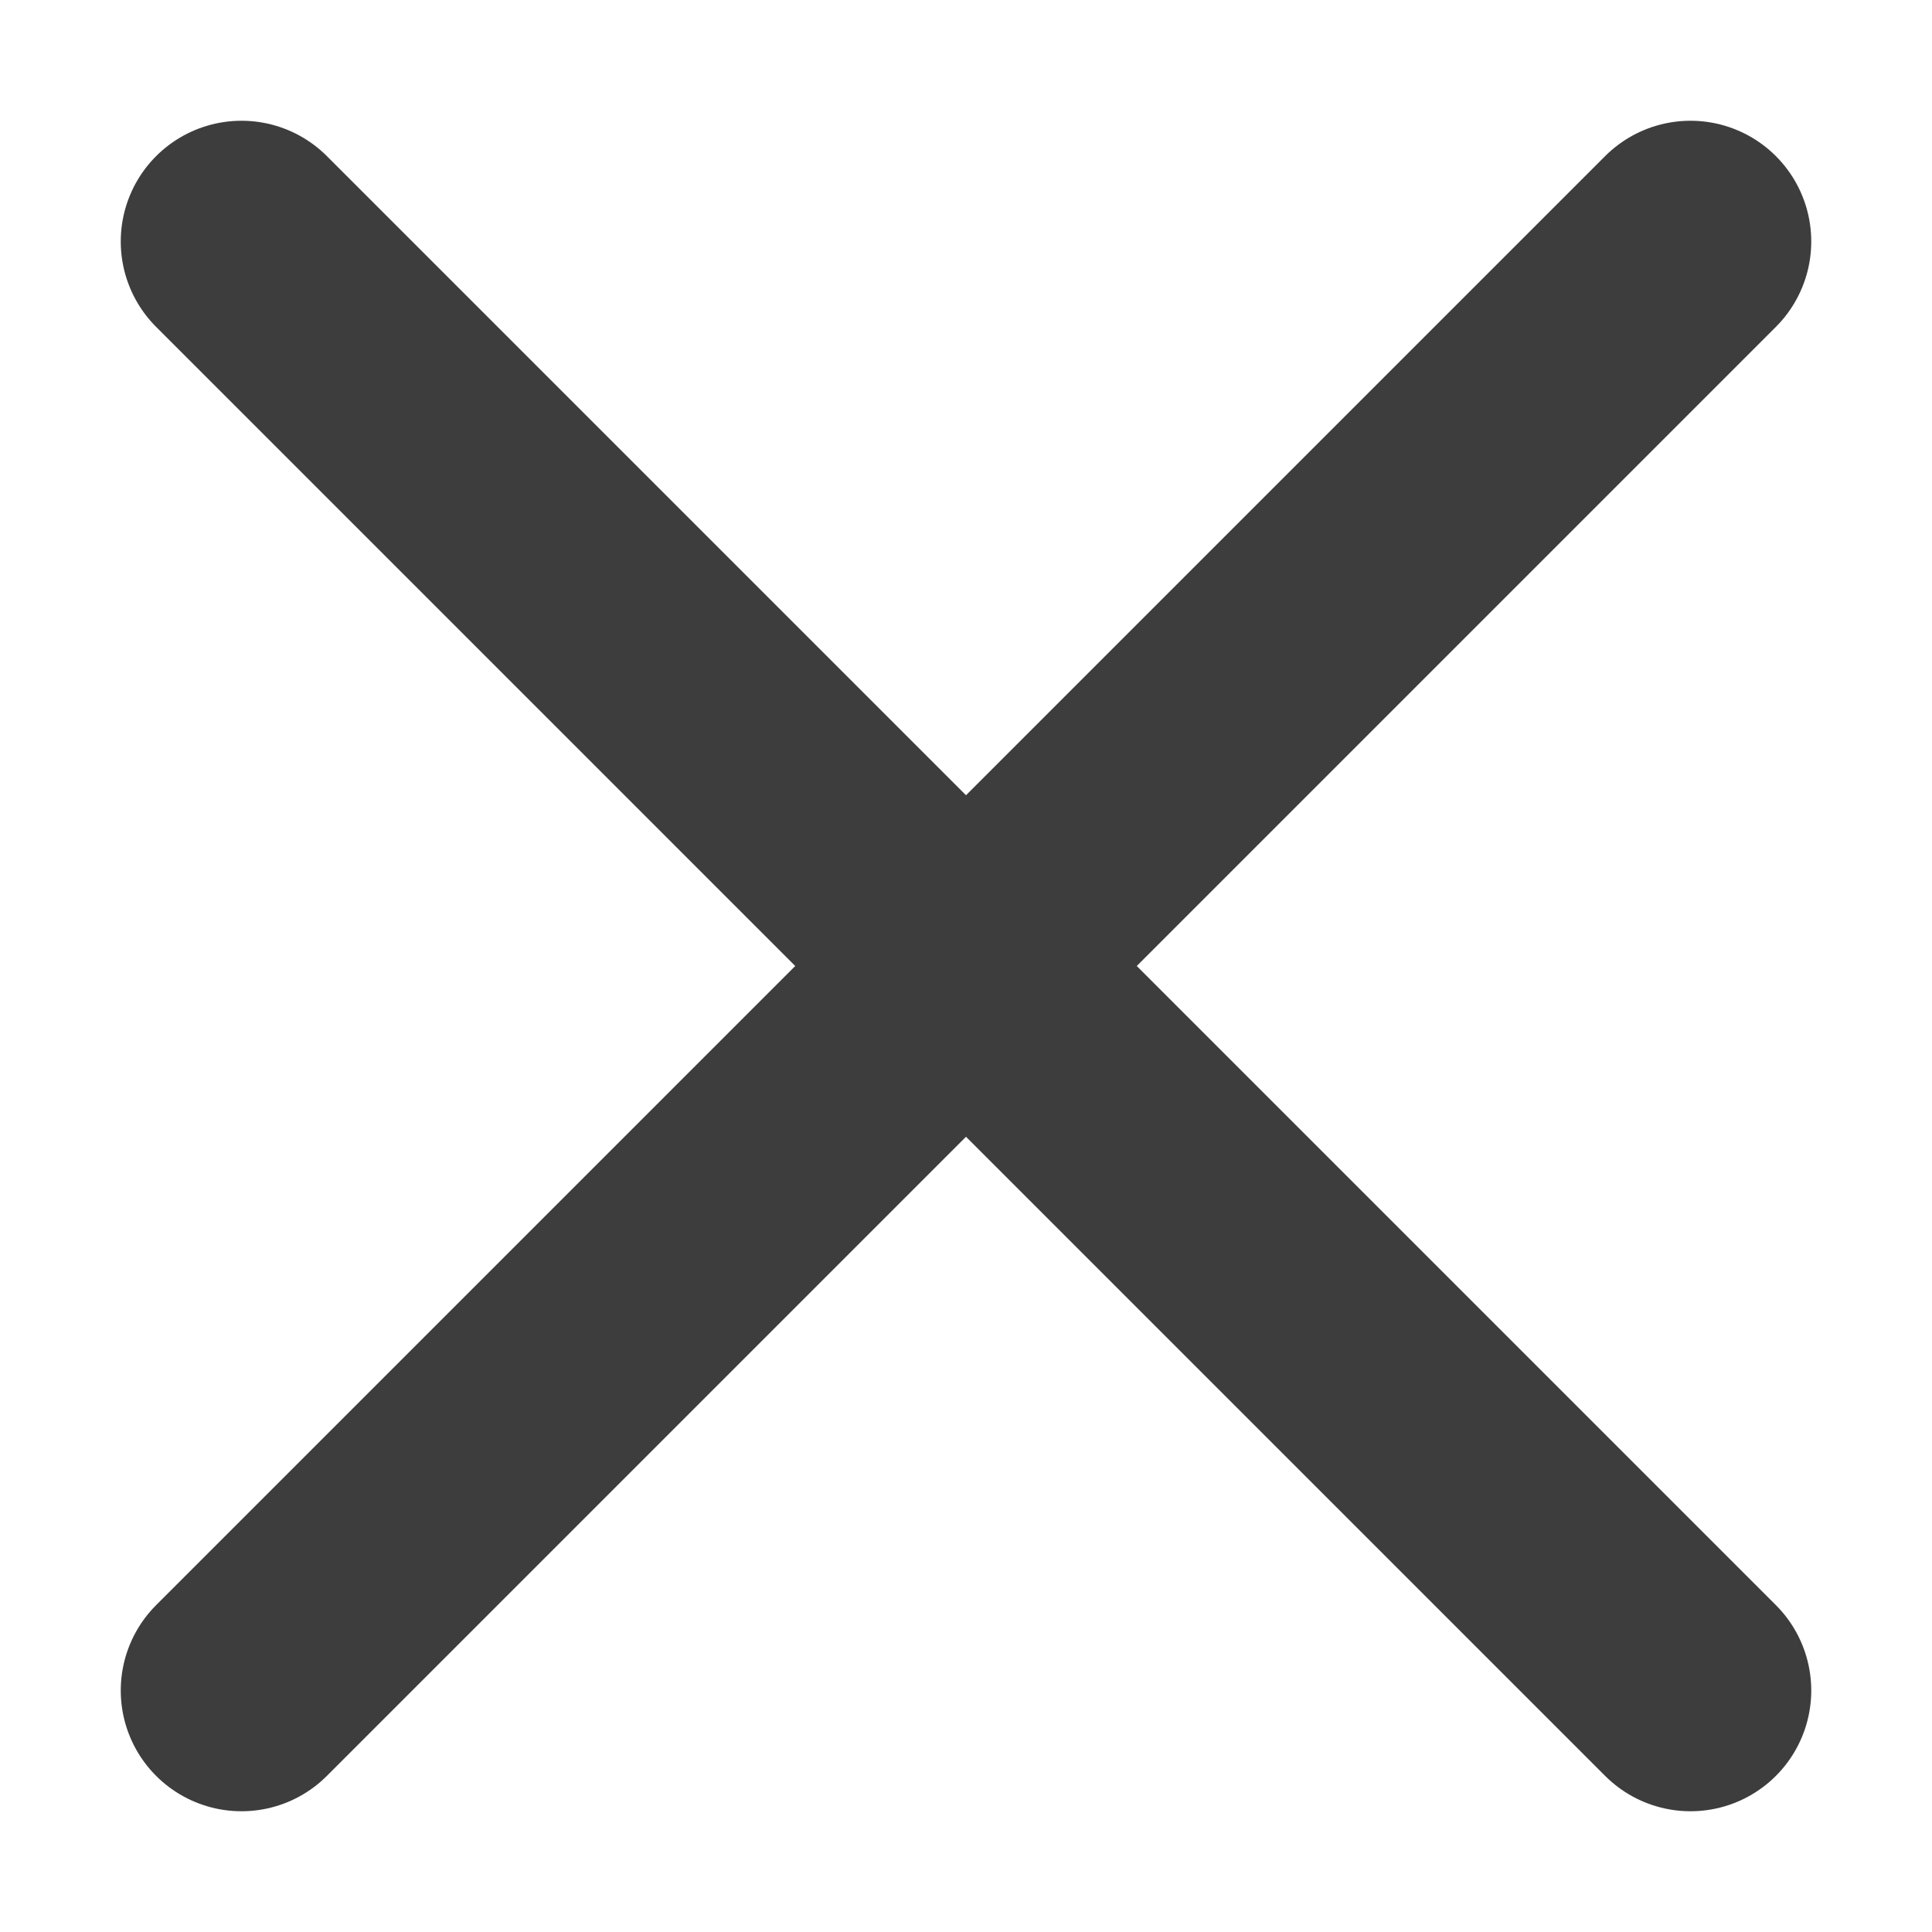
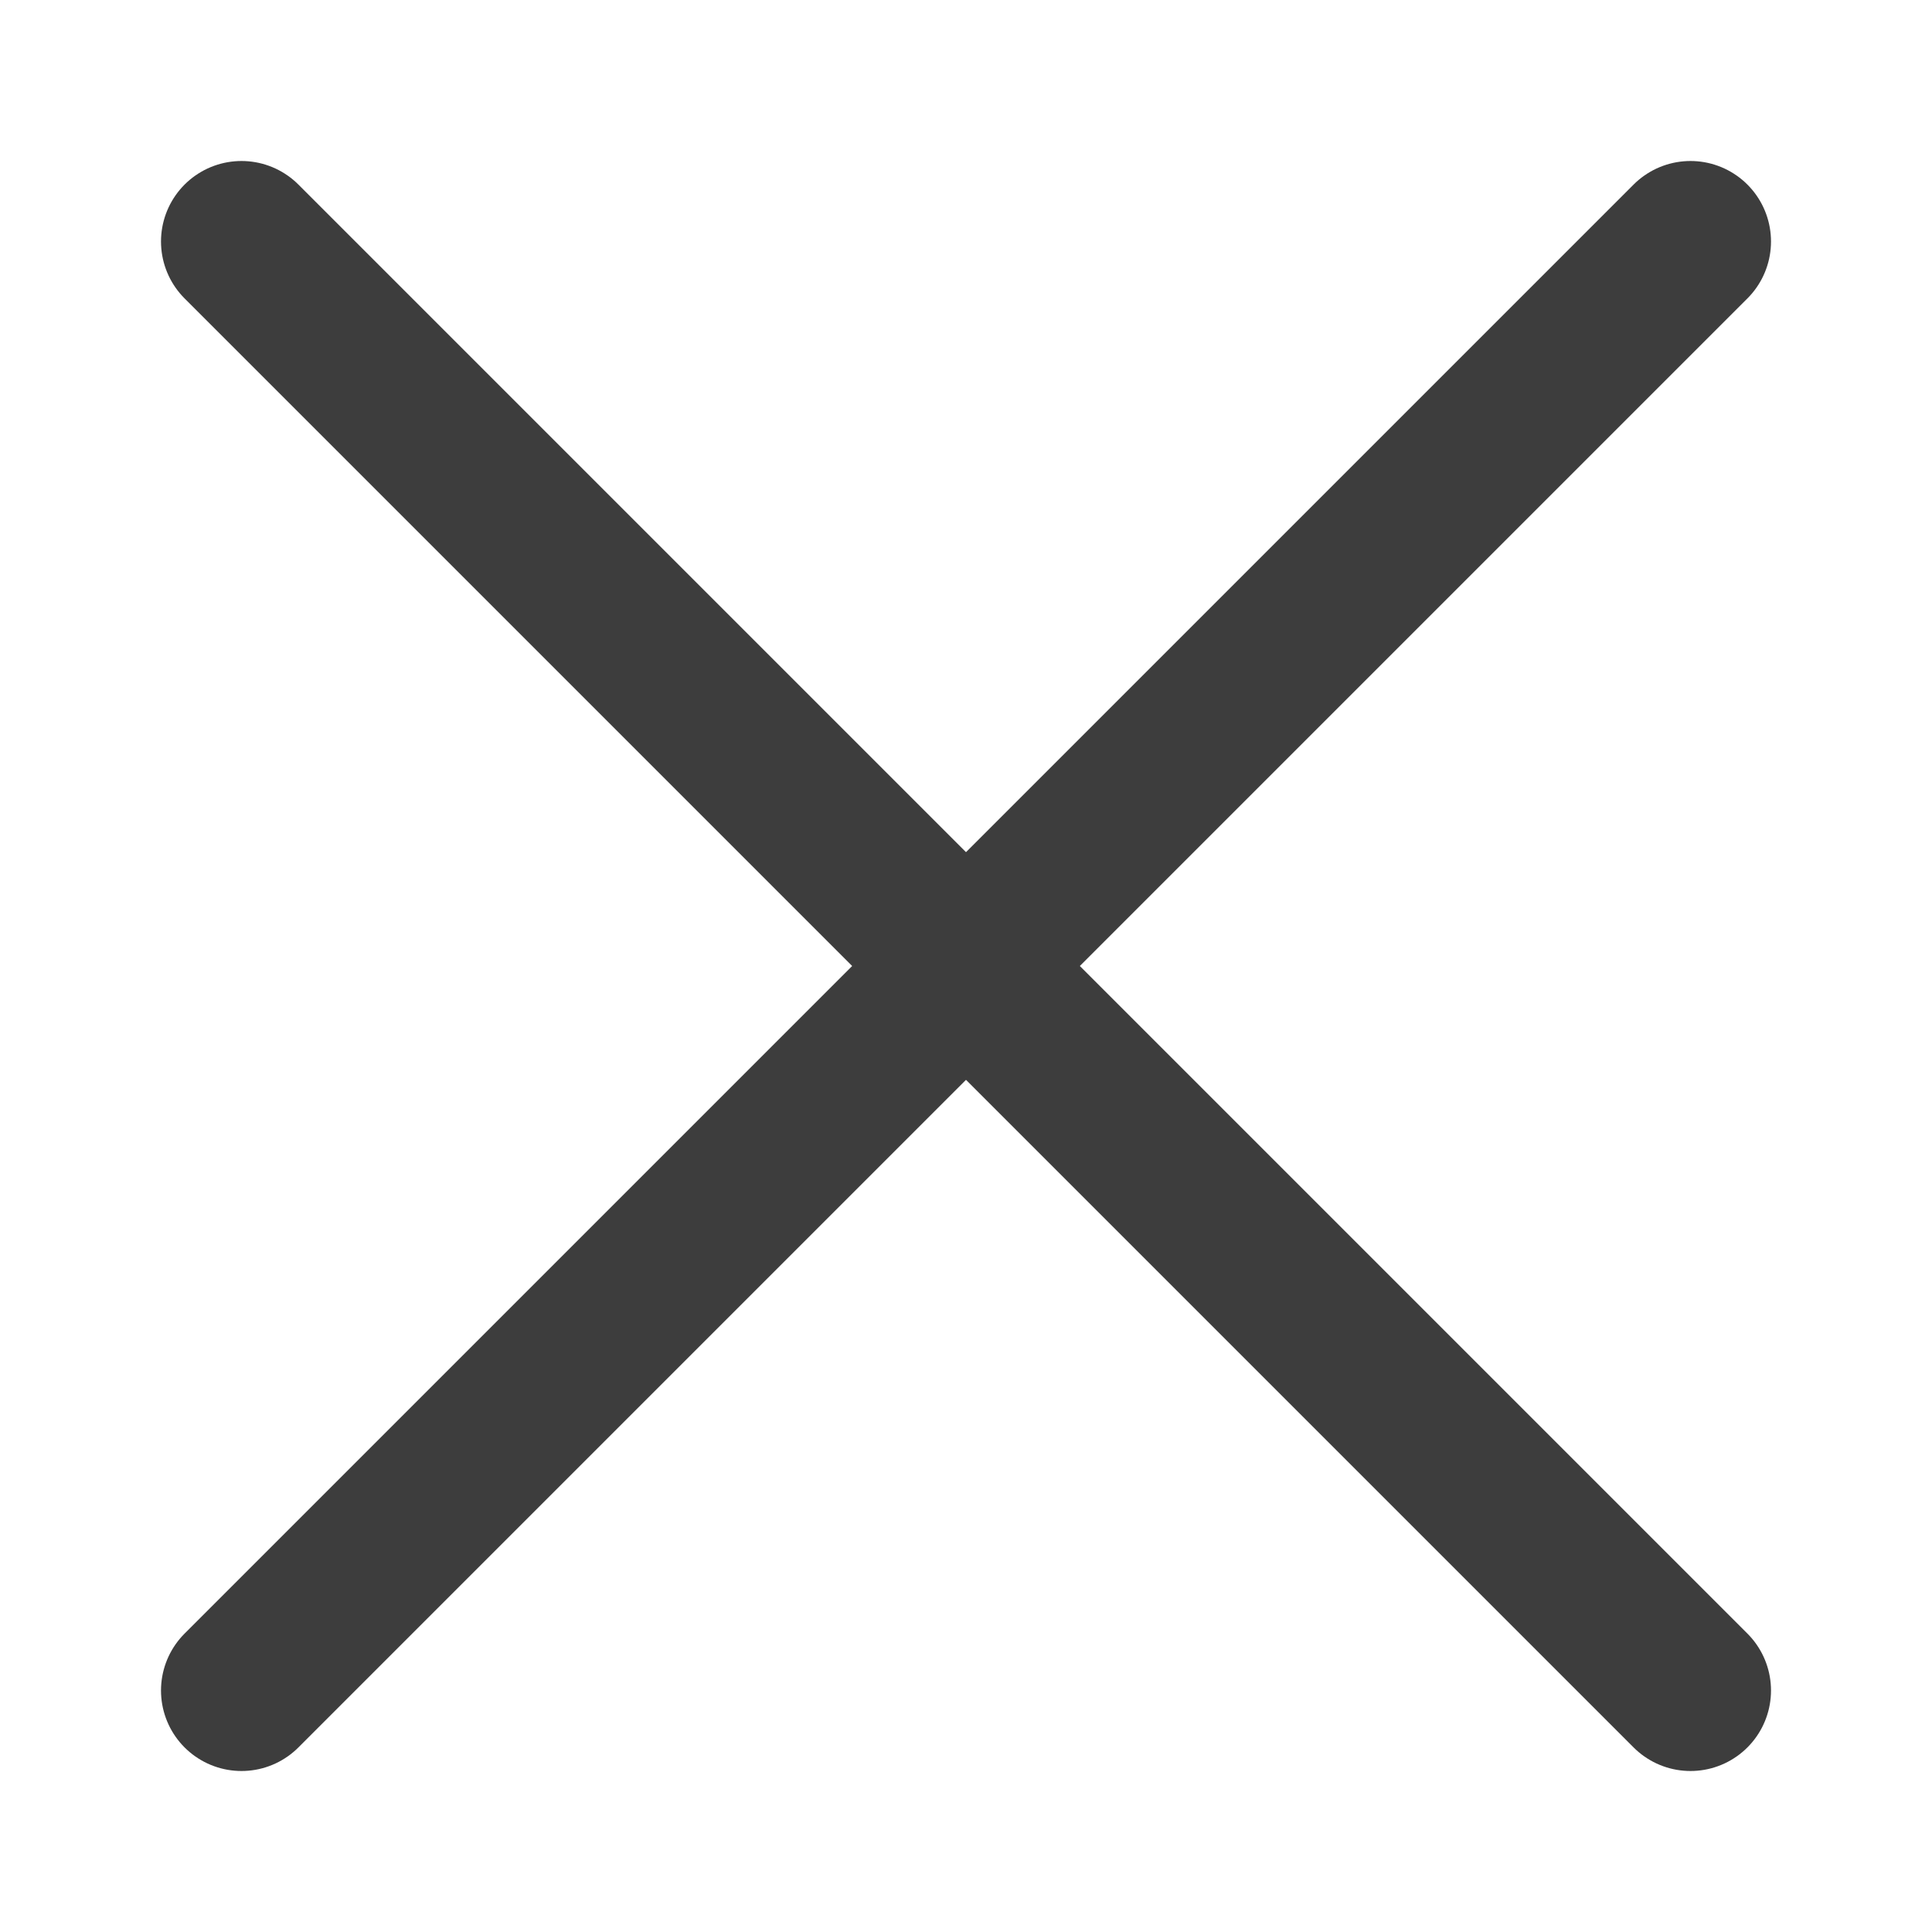
<svg xmlns="http://www.w3.org/2000/svg" width="800px" height="800px" viewBox="0 0 24 24" fill="none">
  <g id="Menu / Close_LG">
-     <path id="Vector" d="M21 21L12 12M12 12L3 3M12 12L21 3M12 12L3 21" stroke="#3d3d3d" stroke-width="3" stroke-linecap="round" stroke-linejoin="round" />
+     <path id="Vector" d="M21 21L12 12M12 12L3 3M12 12L21 3M12 12L3 21" stroke="#3d3d3d" stroke-width="2" stroke-linecap="round" stroke-linejoin="round" />
  </g>
</svg>
